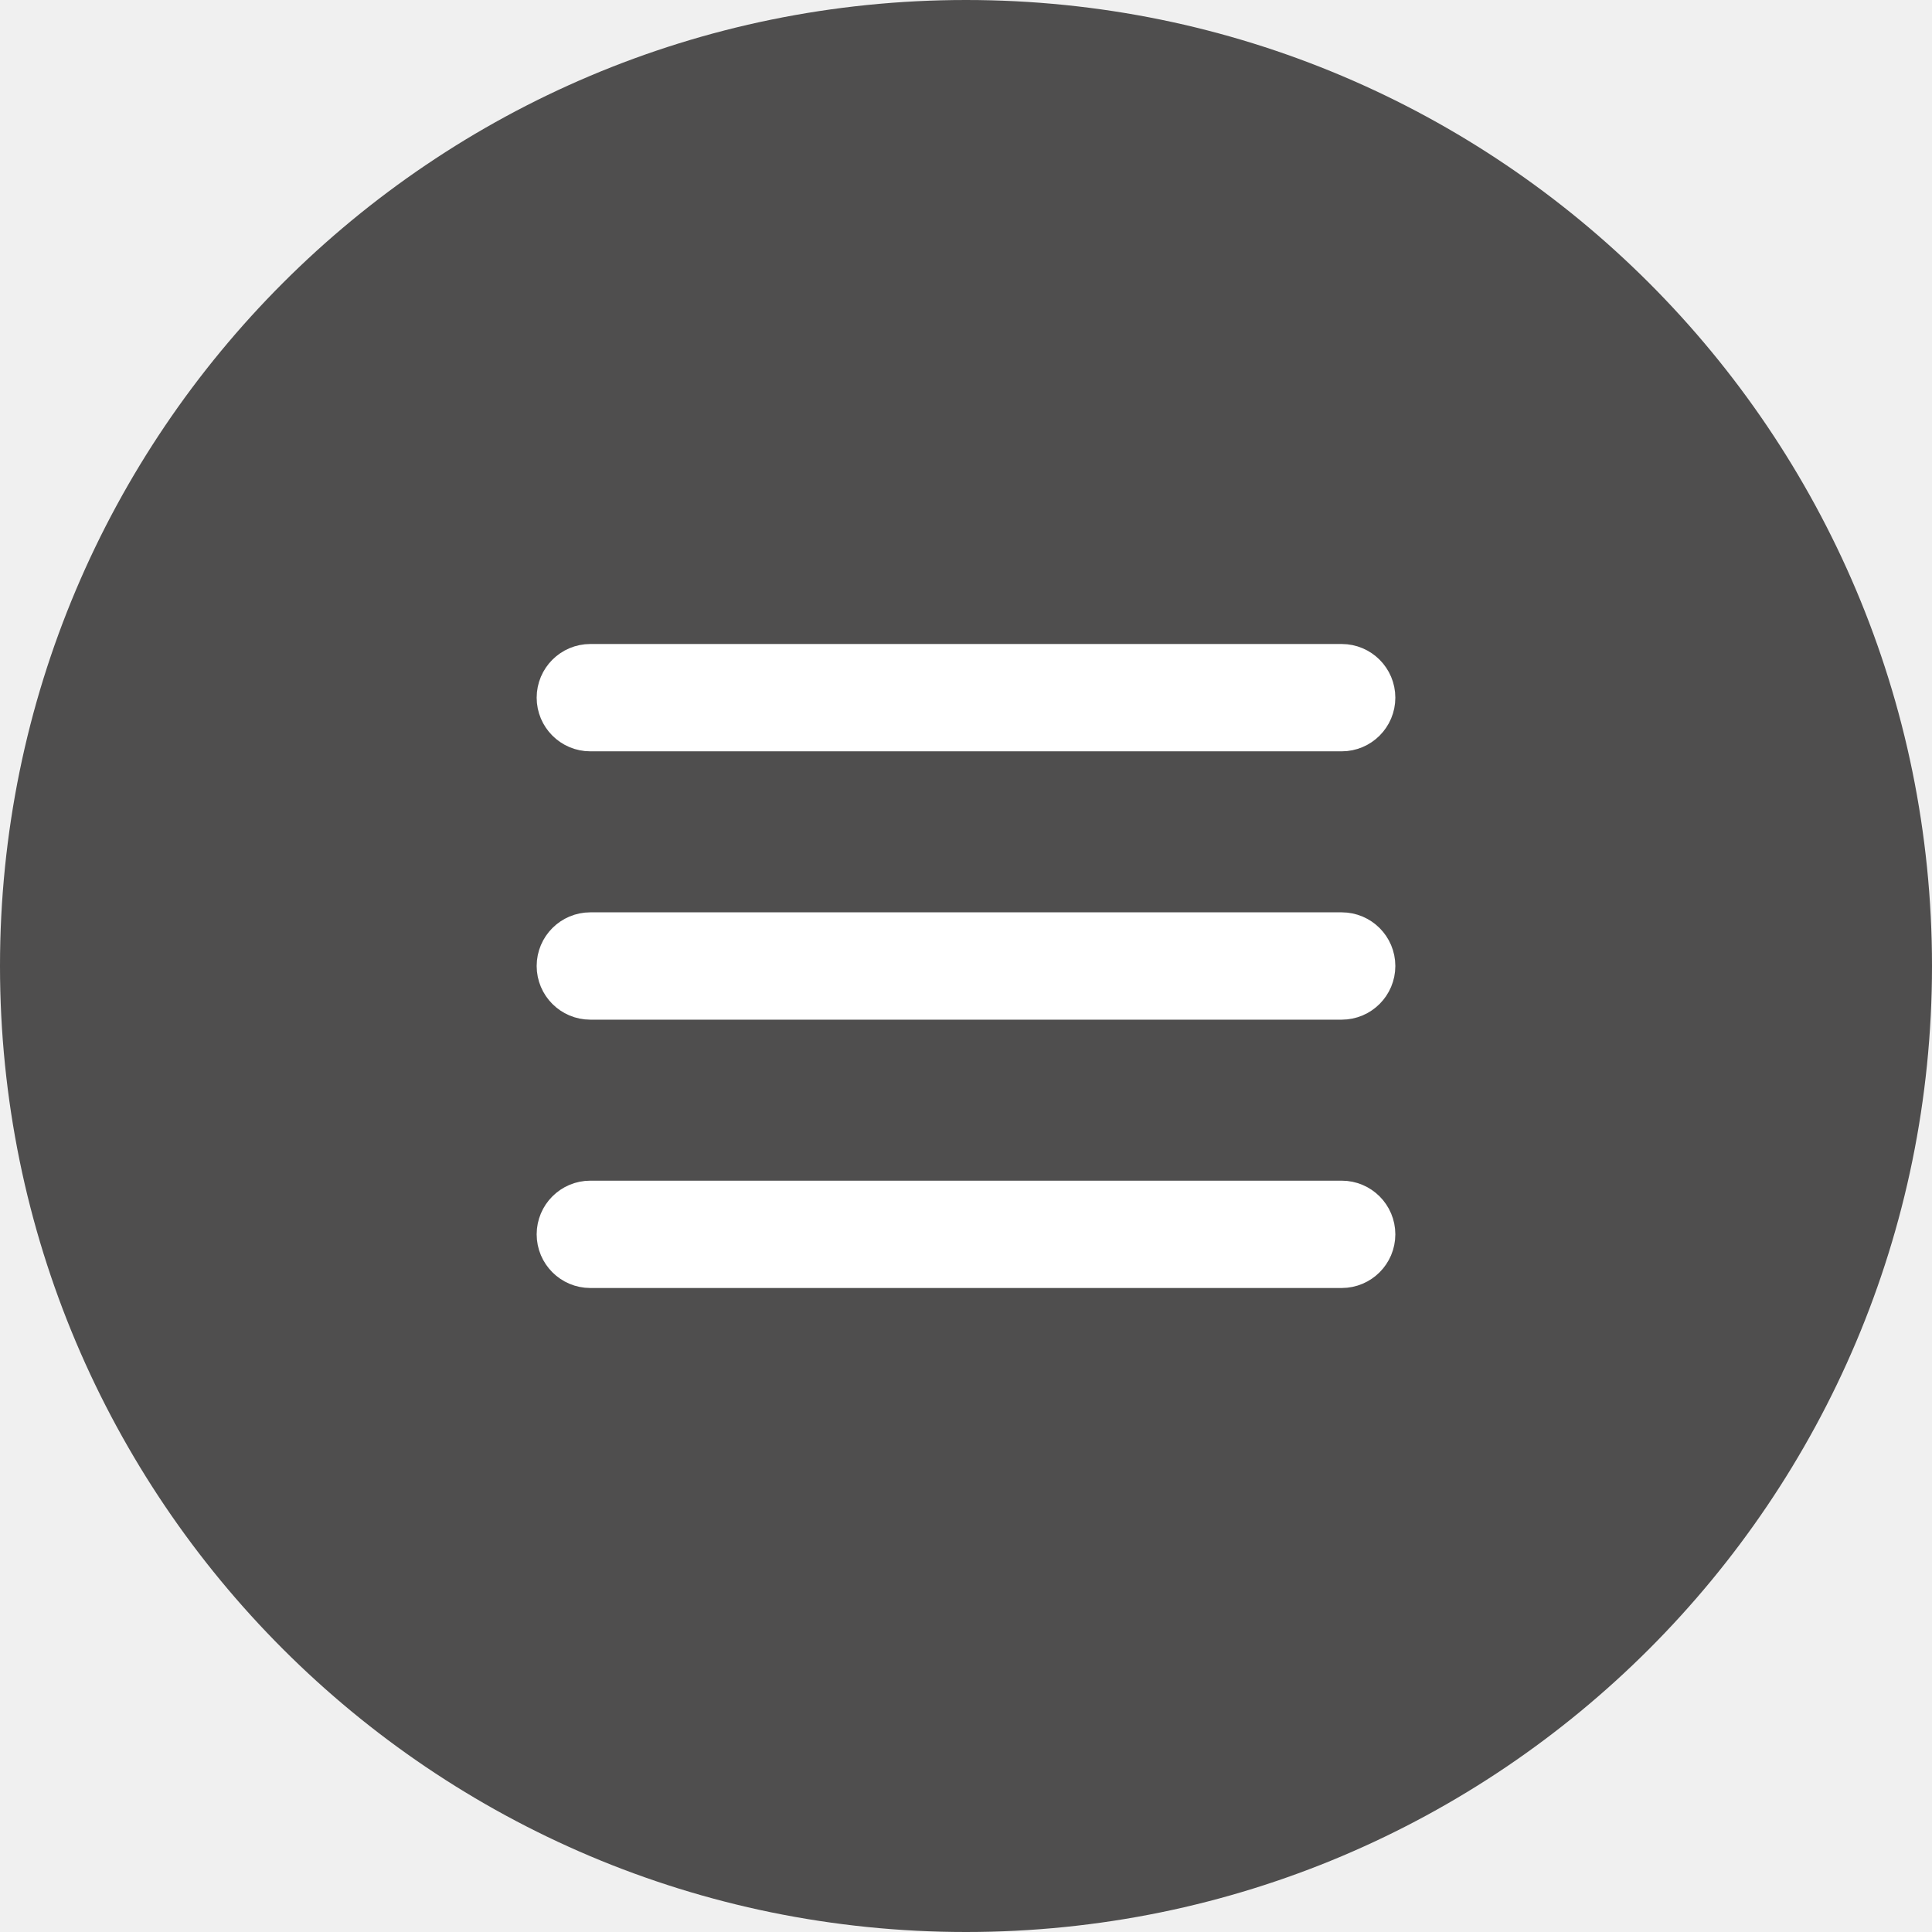
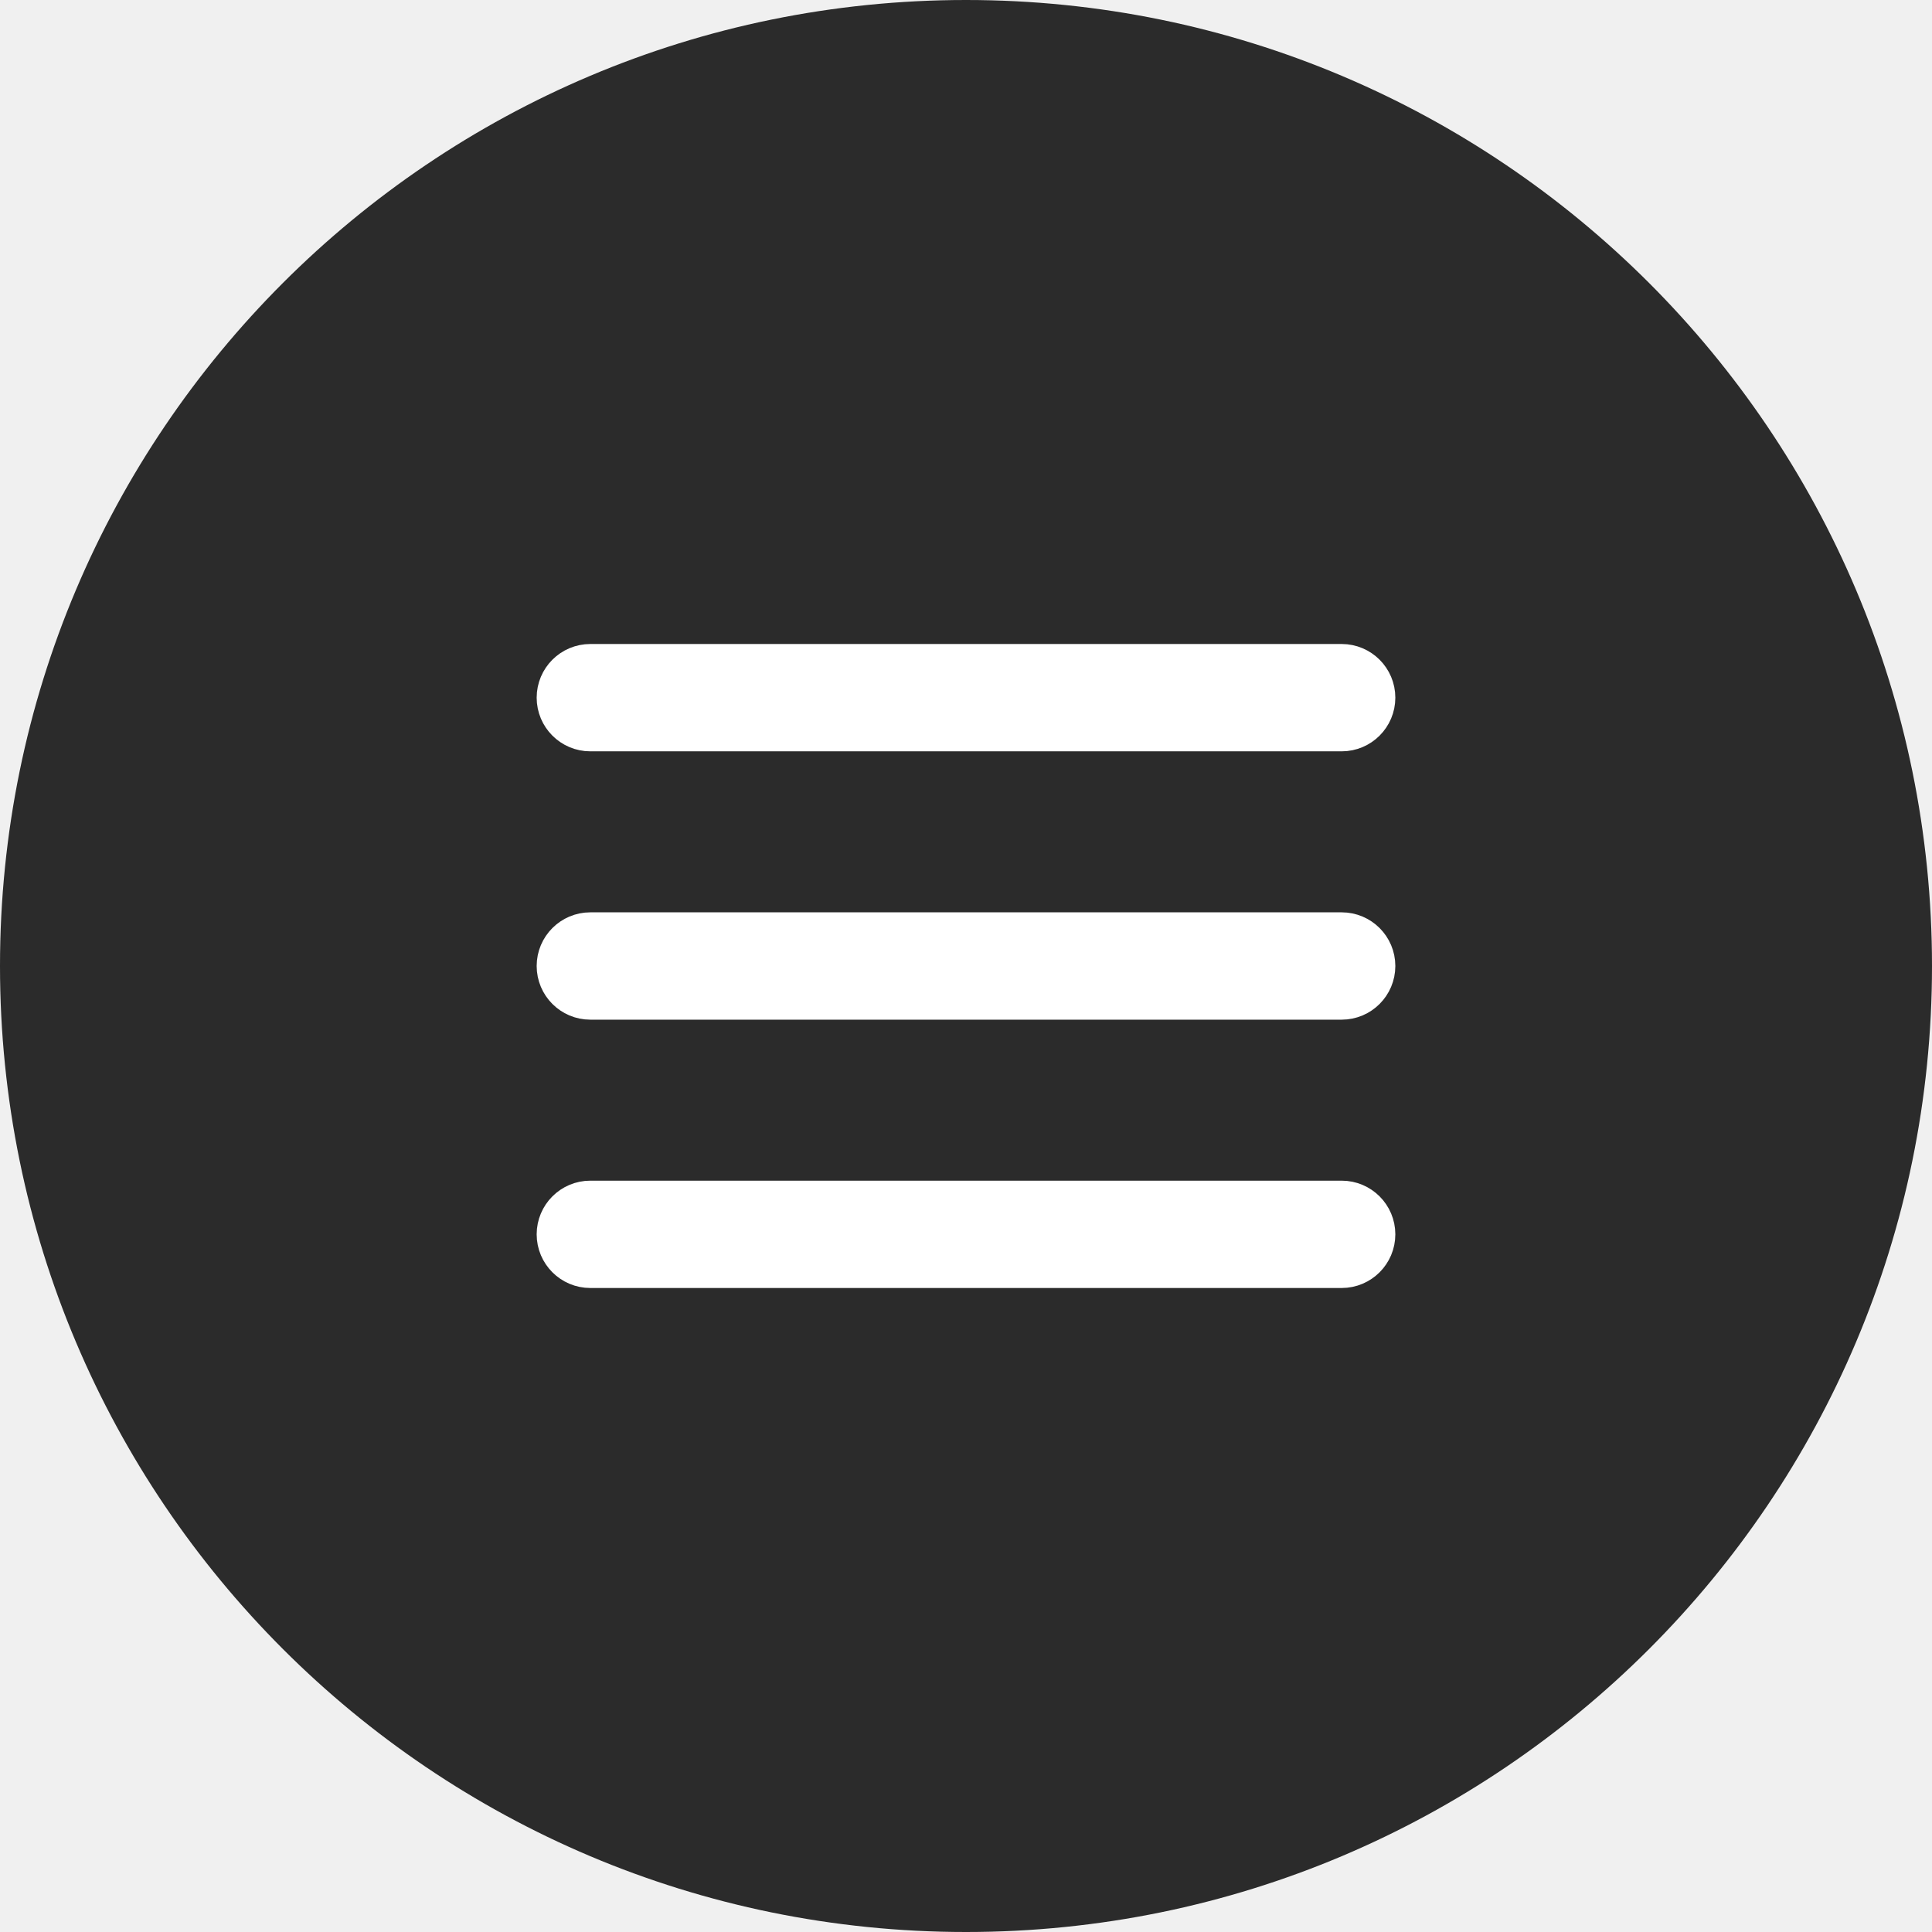
<svg xmlns="http://www.w3.org/2000/svg" width="36" height="36" viewBox="0 0 36 36" fill="none">
-   <rect width="36" height="36" rx="18" fill="#4F4E4E" />
+   <rect width="36" height="36" rx="18" fill="#2B2B2B" />
  <rect x="10.5" y="12.5" width="15" height="1" rx="0.5" fill="#D9D9D9" stroke="white" />
  <rect x="10.5" y="17.5" width="15" height="1" rx="0.5" fill="#D9D9D9" stroke="white" />
  <rect x="10.5" y="22.5" width="15" height="1" rx="0.5" fill="#D9D9D9" stroke="white" />
</svg>
